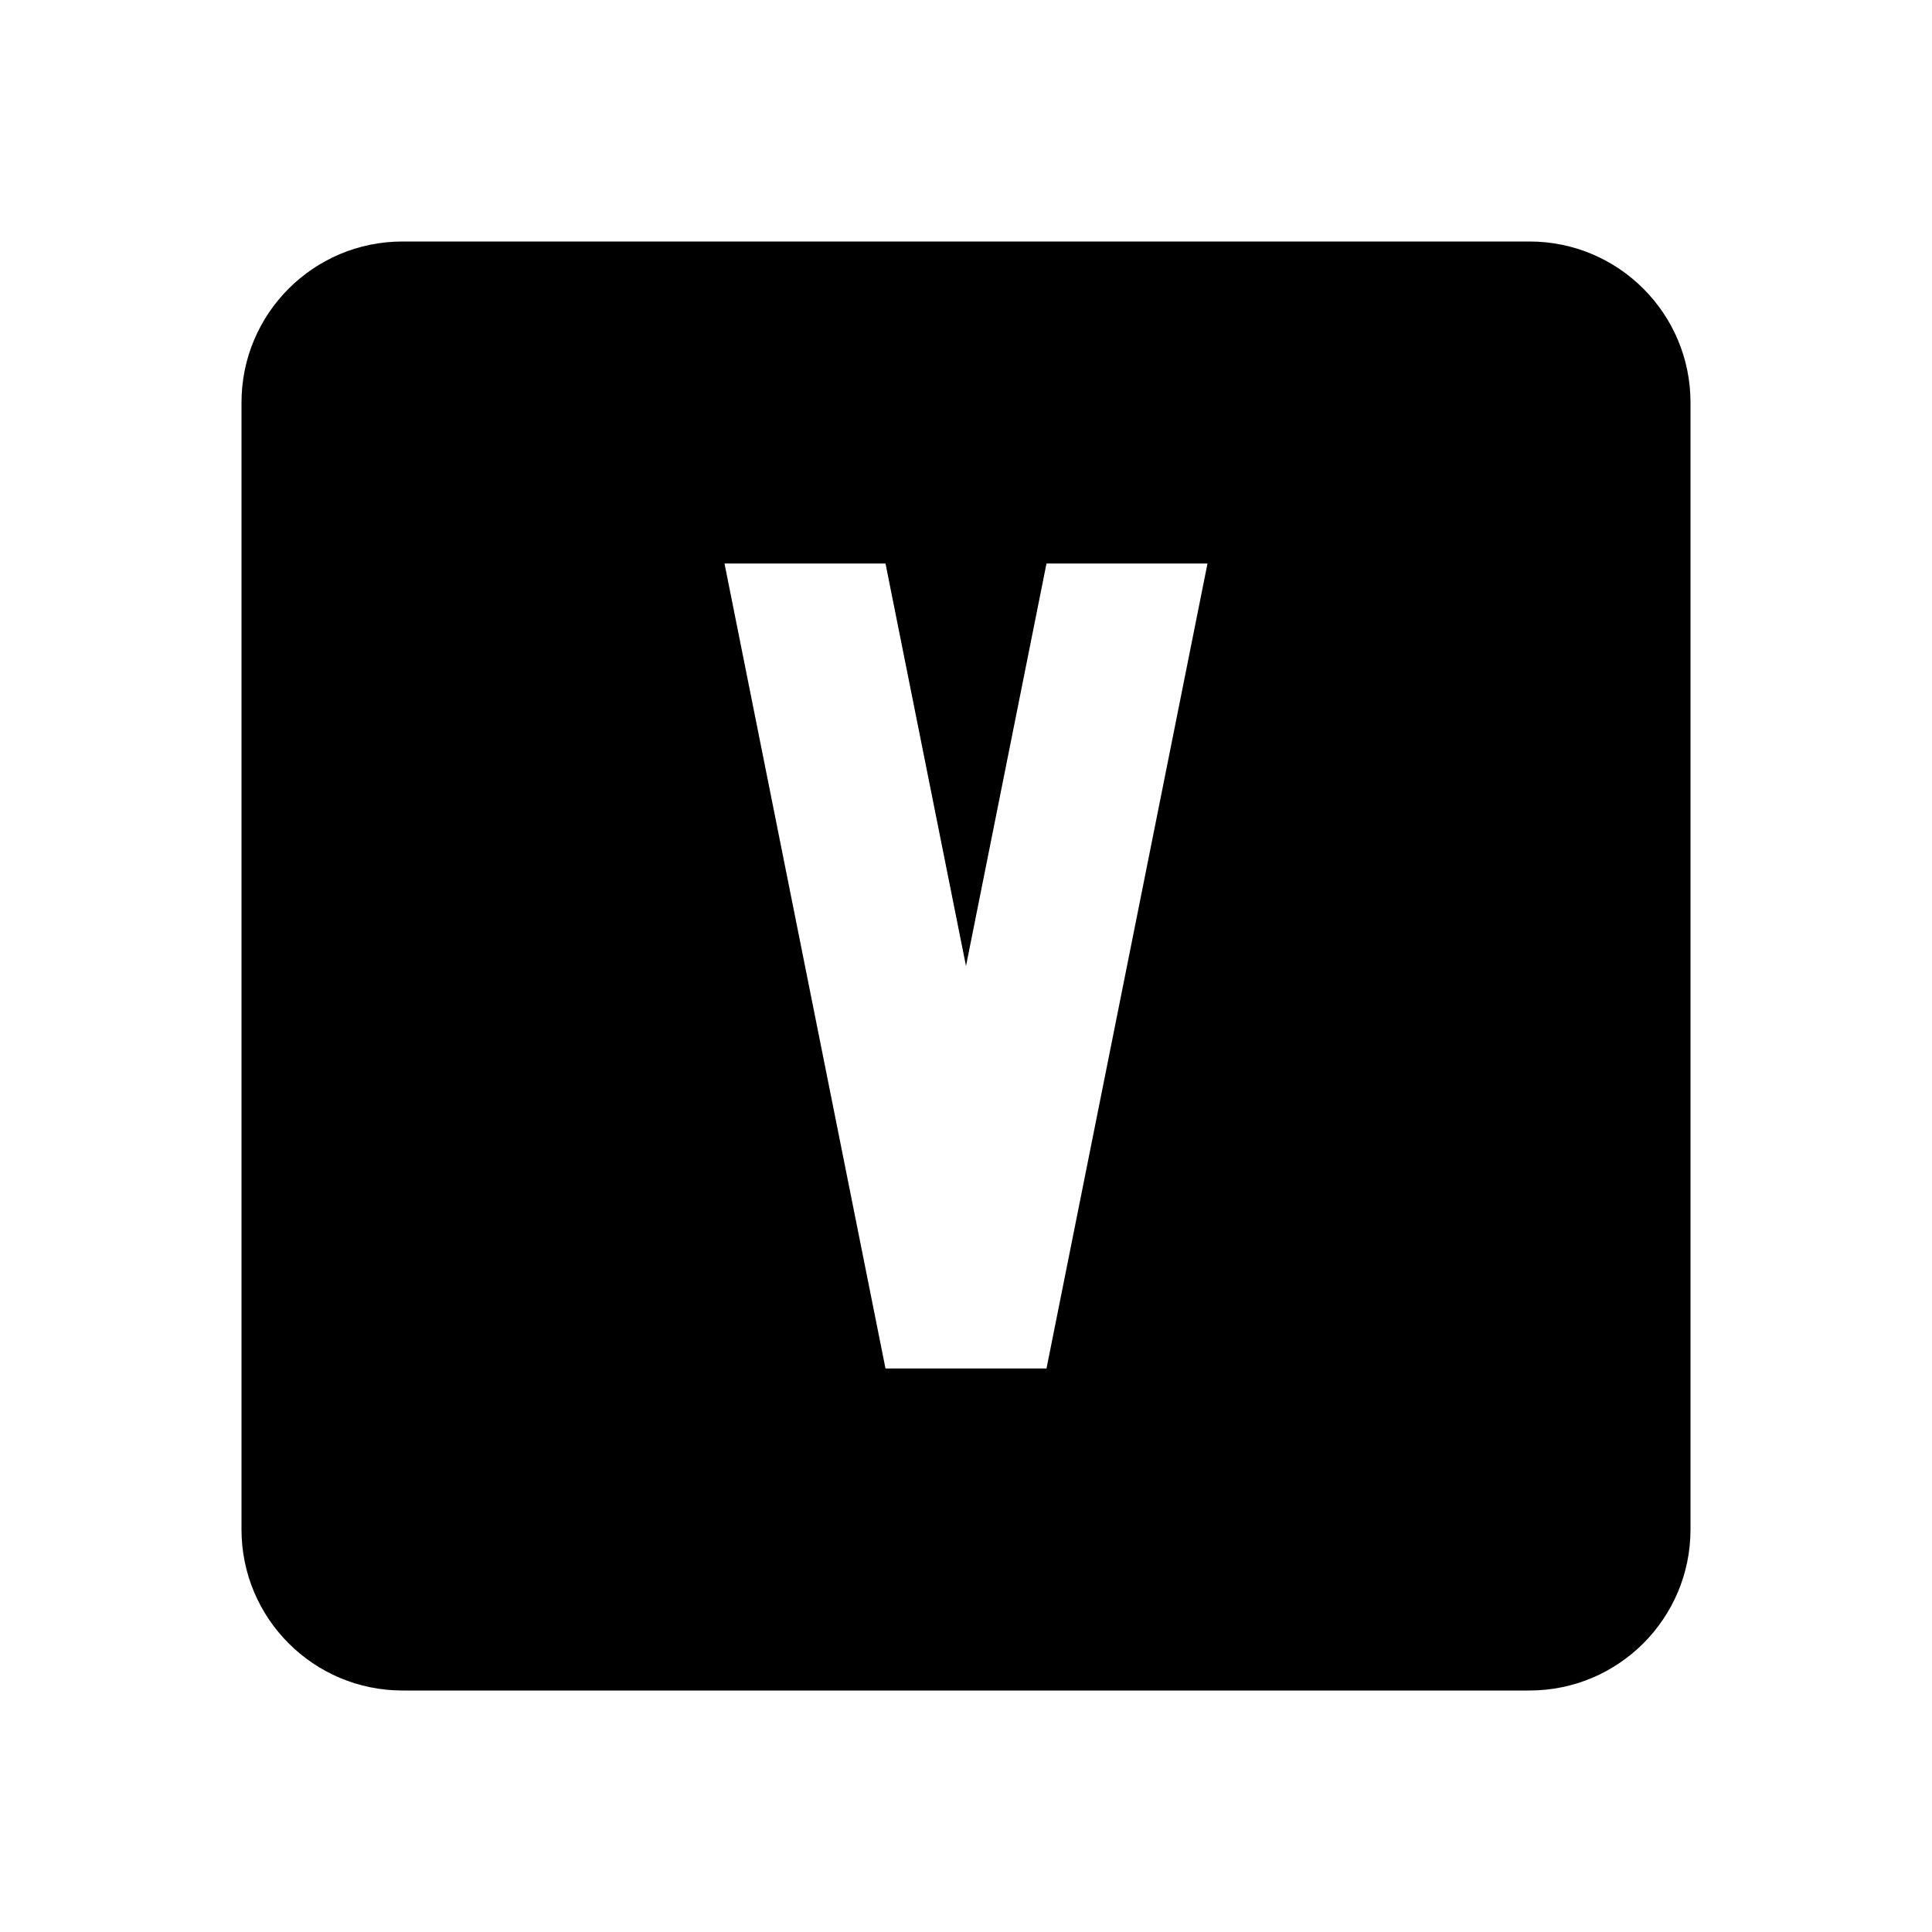
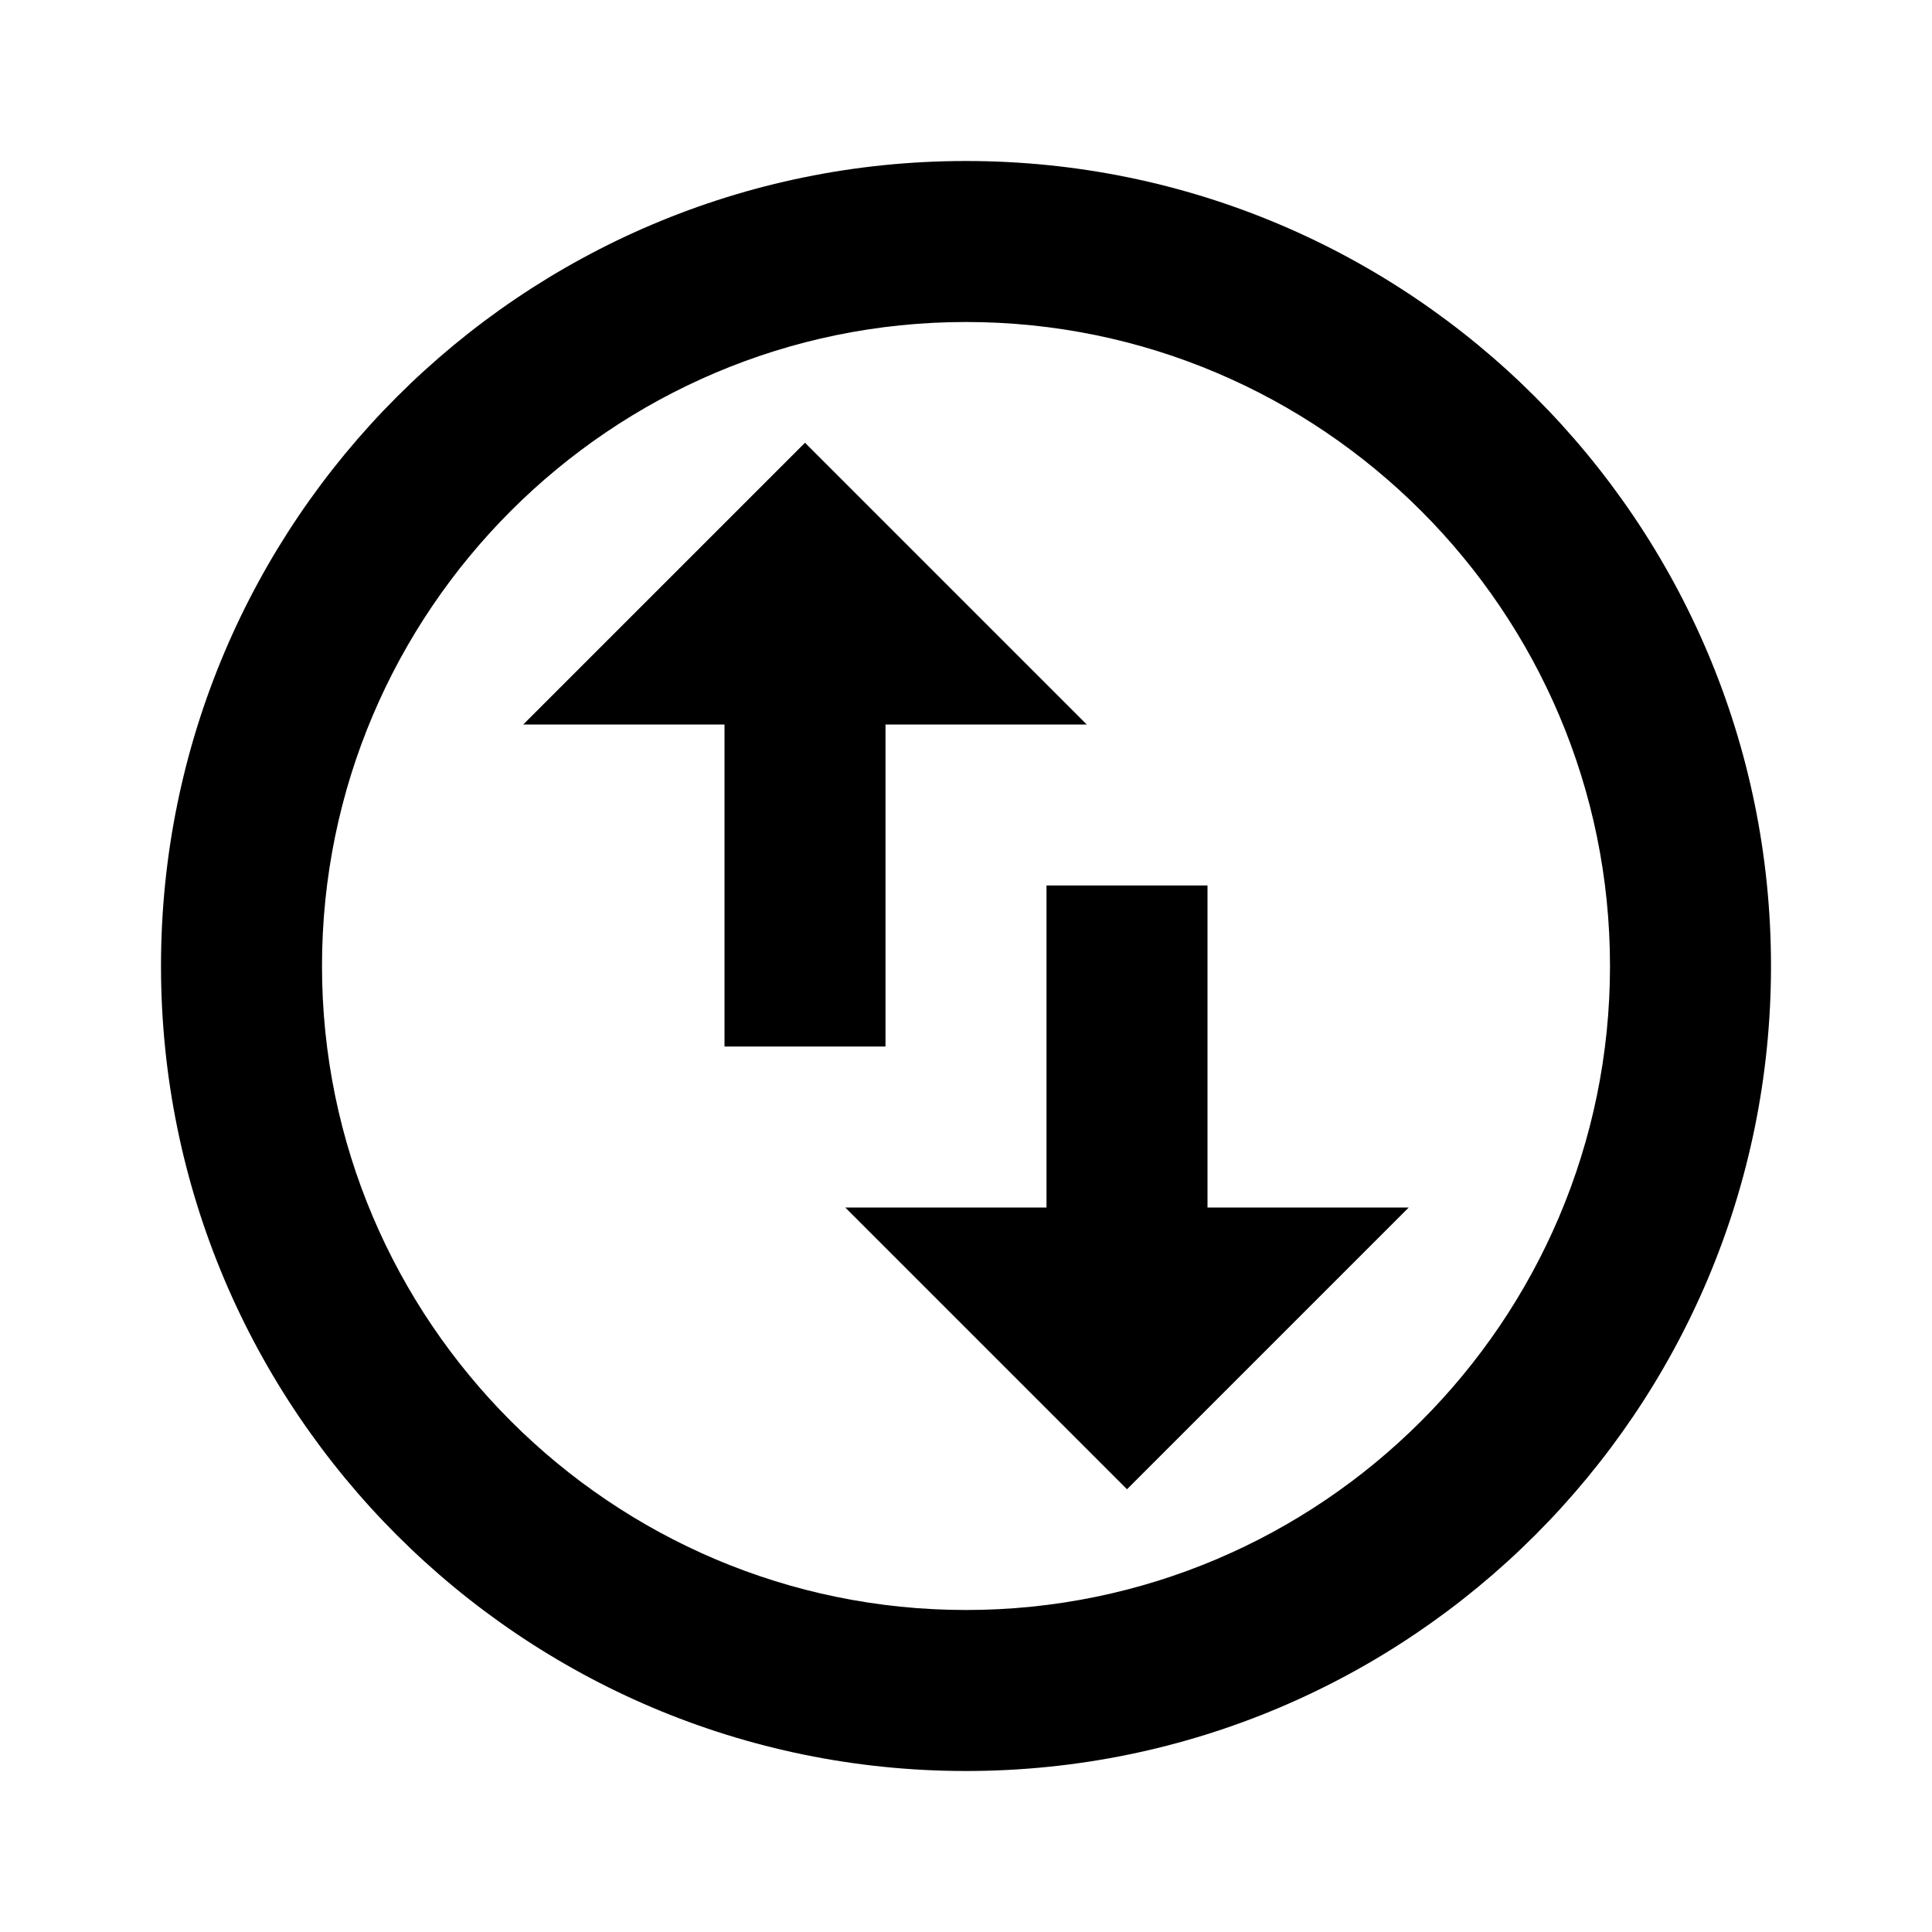
- <svg xmlns="http://www.w3.org/2000/svg" version="1.1" width="24" height="24" viewBox="0 0 24 24">
-   <path d="M9,7L11,17H13L15,7H13L12,12L11,7H9M5,3H19A2,2 0 0,1 21,5V19A2,2 0 0,1 19,21H5A2,2 0 0,1 3,19V5A2,2 0 0,1 5,3Z" />
+ <svg xmlns="http://www.w3.org/2000/svg" height="24" viewBox="0 0 24 24" width="24">
+   <path d="M0 0h24v24H0V0z" fill="none" />
+   <path d="M12 2C6.48 2 2 6.48 2 12s4.48 10 10 10 10-4.48 10-10S17.52 2 12 2zm0 18c-4.41 0-8-3.59-8-8s3.59-8 8-8 8 3.59 8 8-3.59 8-8 8zM6.5 9L10 5.5 13.5 9H11v4H9V9zm11 6L14 18.5 10.5 15H13v-4h2v4z" />
</svg>
